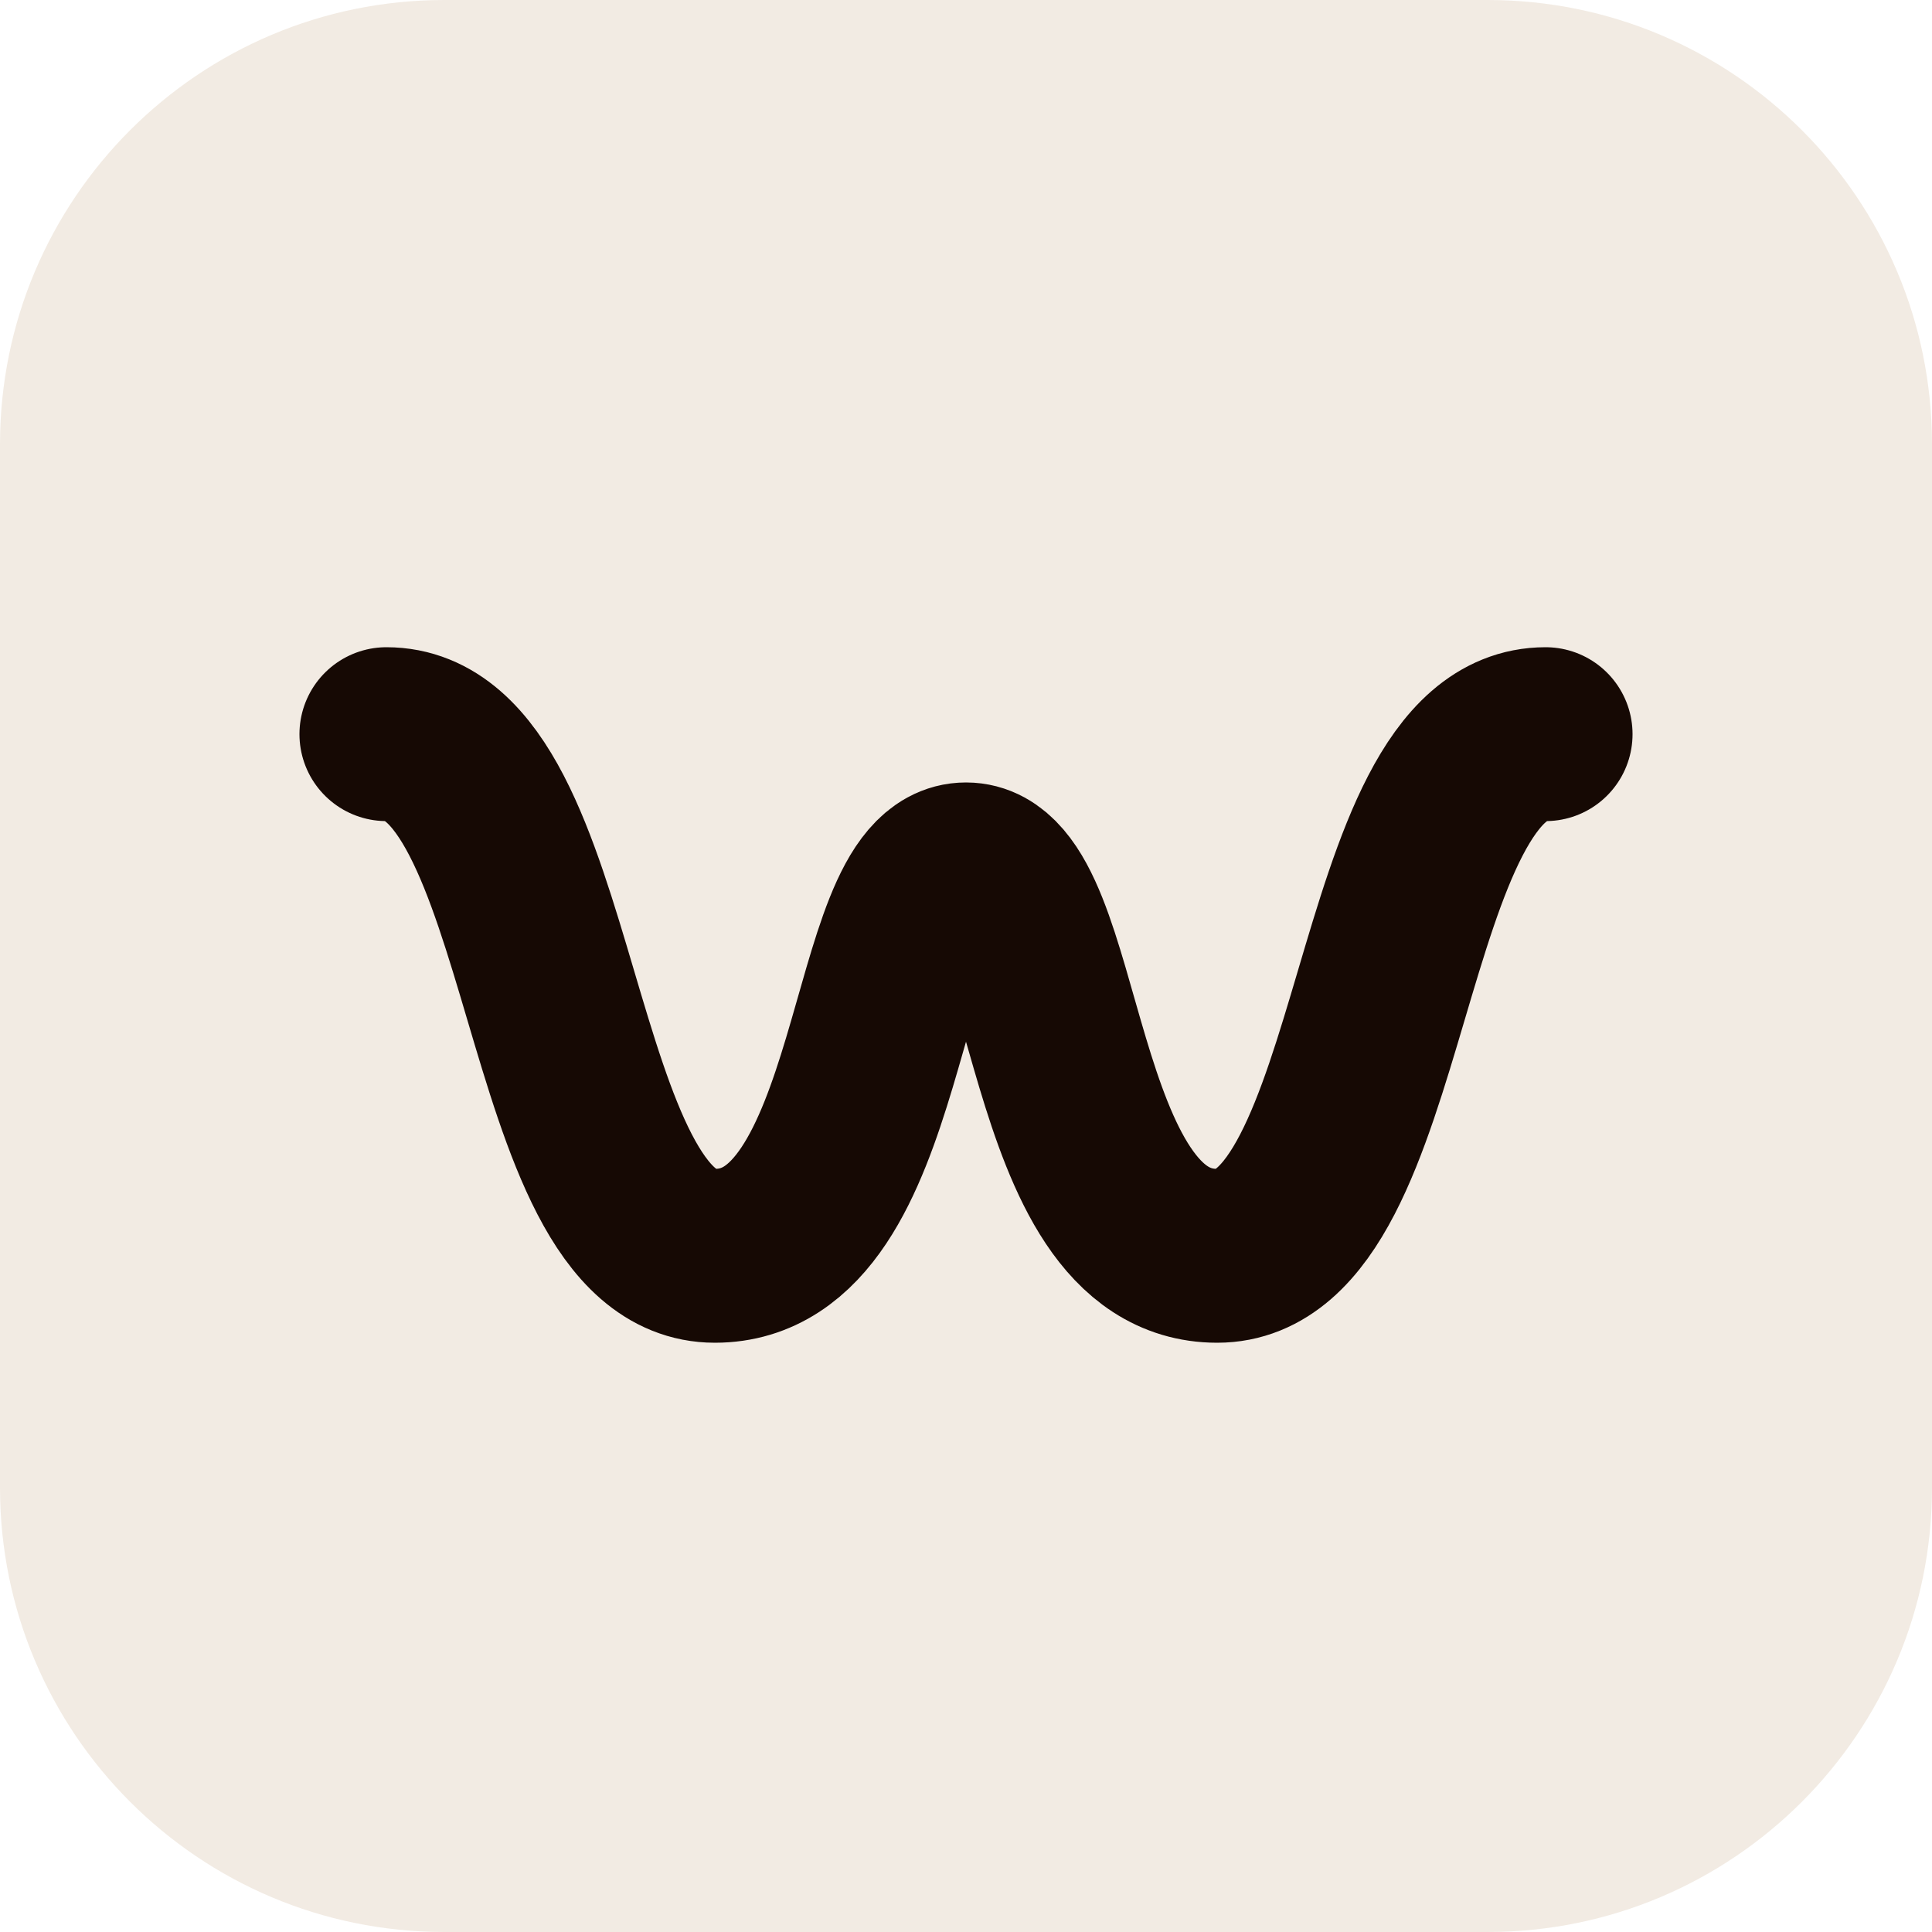
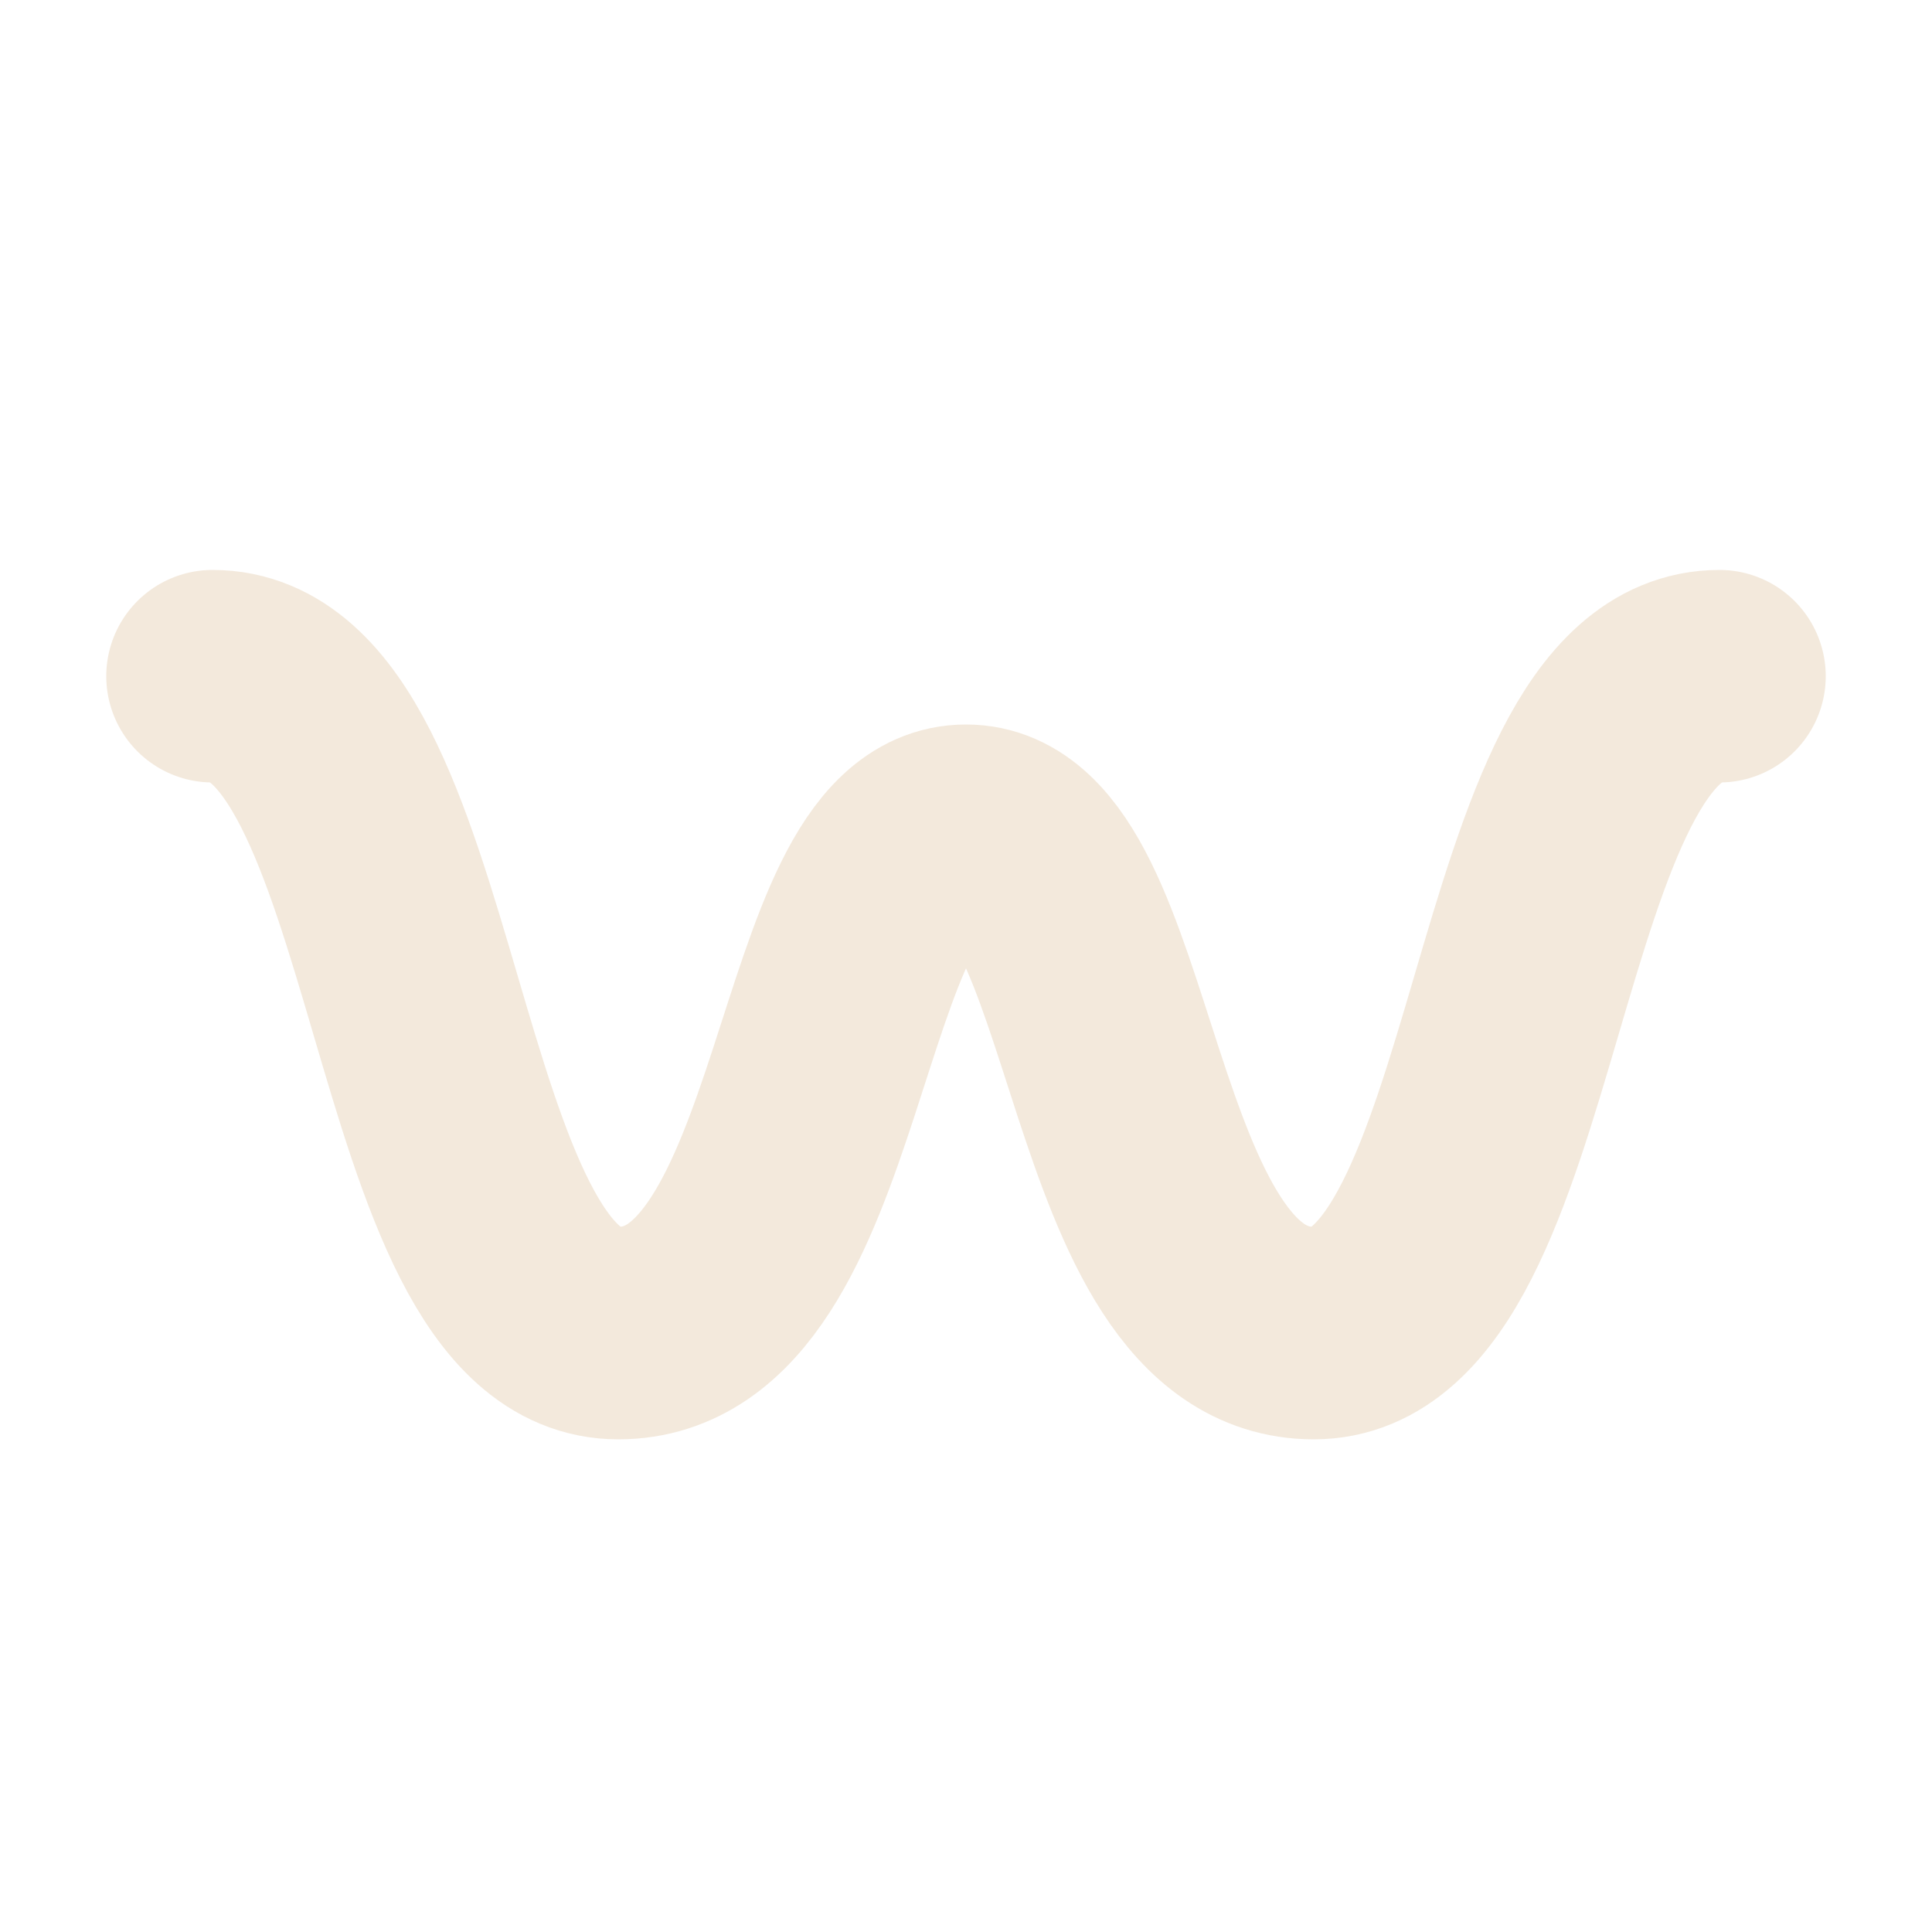
- <svg xmlns="http://www.w3.org/2000/svg" viewBox="0 0 200 200">
-   <rect width="200" height="200" rx="46" fill="#F2EBE3" />
-   <path d="M40 76 C 58 76 56 130 74 130 C 92 130 90 90 100 90 C 110 90 108 130 126 130 C 144 130 142 76 160 76" fill="none" stroke="#160904" stroke-width="18" stroke-linecap="round" />
+ <svg xmlns="http://www.w3.org/2000/svg" viewBox="0 0 200 200" width="512" height="512">
+   <path d="M22 70 C 44 70 42 138 64 138 C 86 138 84 86 100 86 C 116 86 114 138 136 138 C 158 138 156 70 178 70" fill="none" stroke="#F3E9DC" stroke-width="22" stroke-linecap="round" stroke-linejoin="round" />
</svg>
